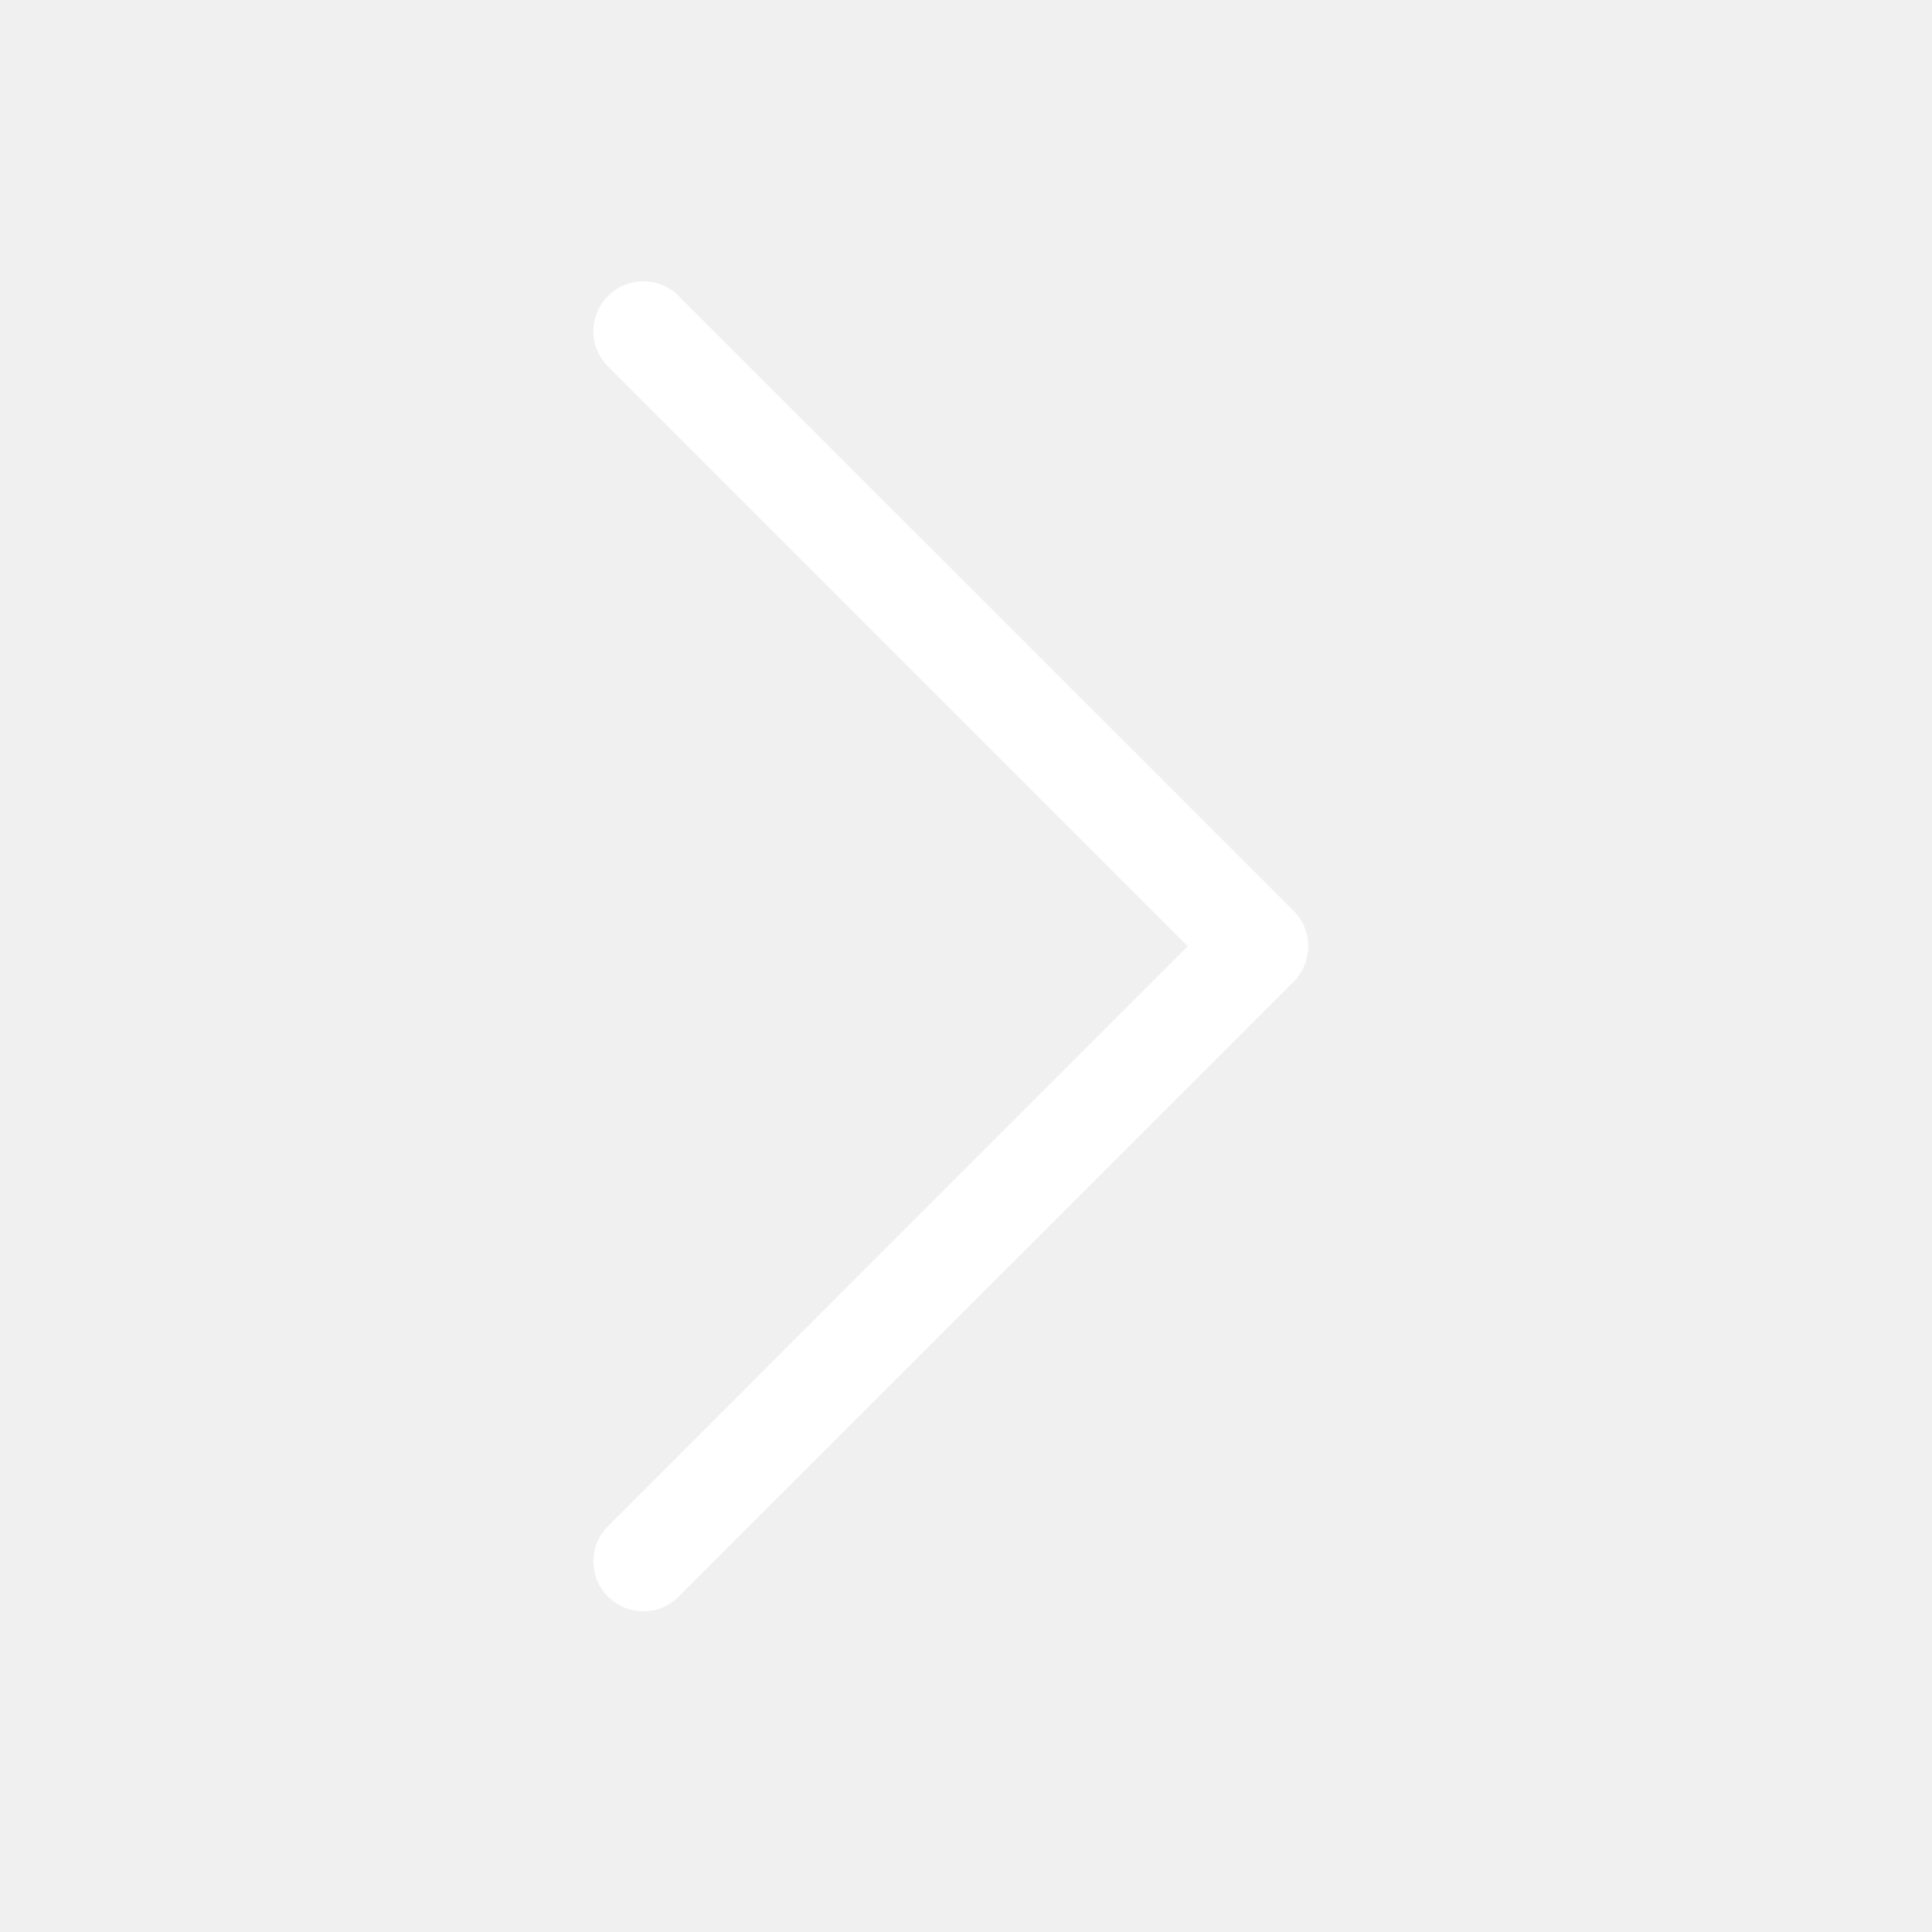
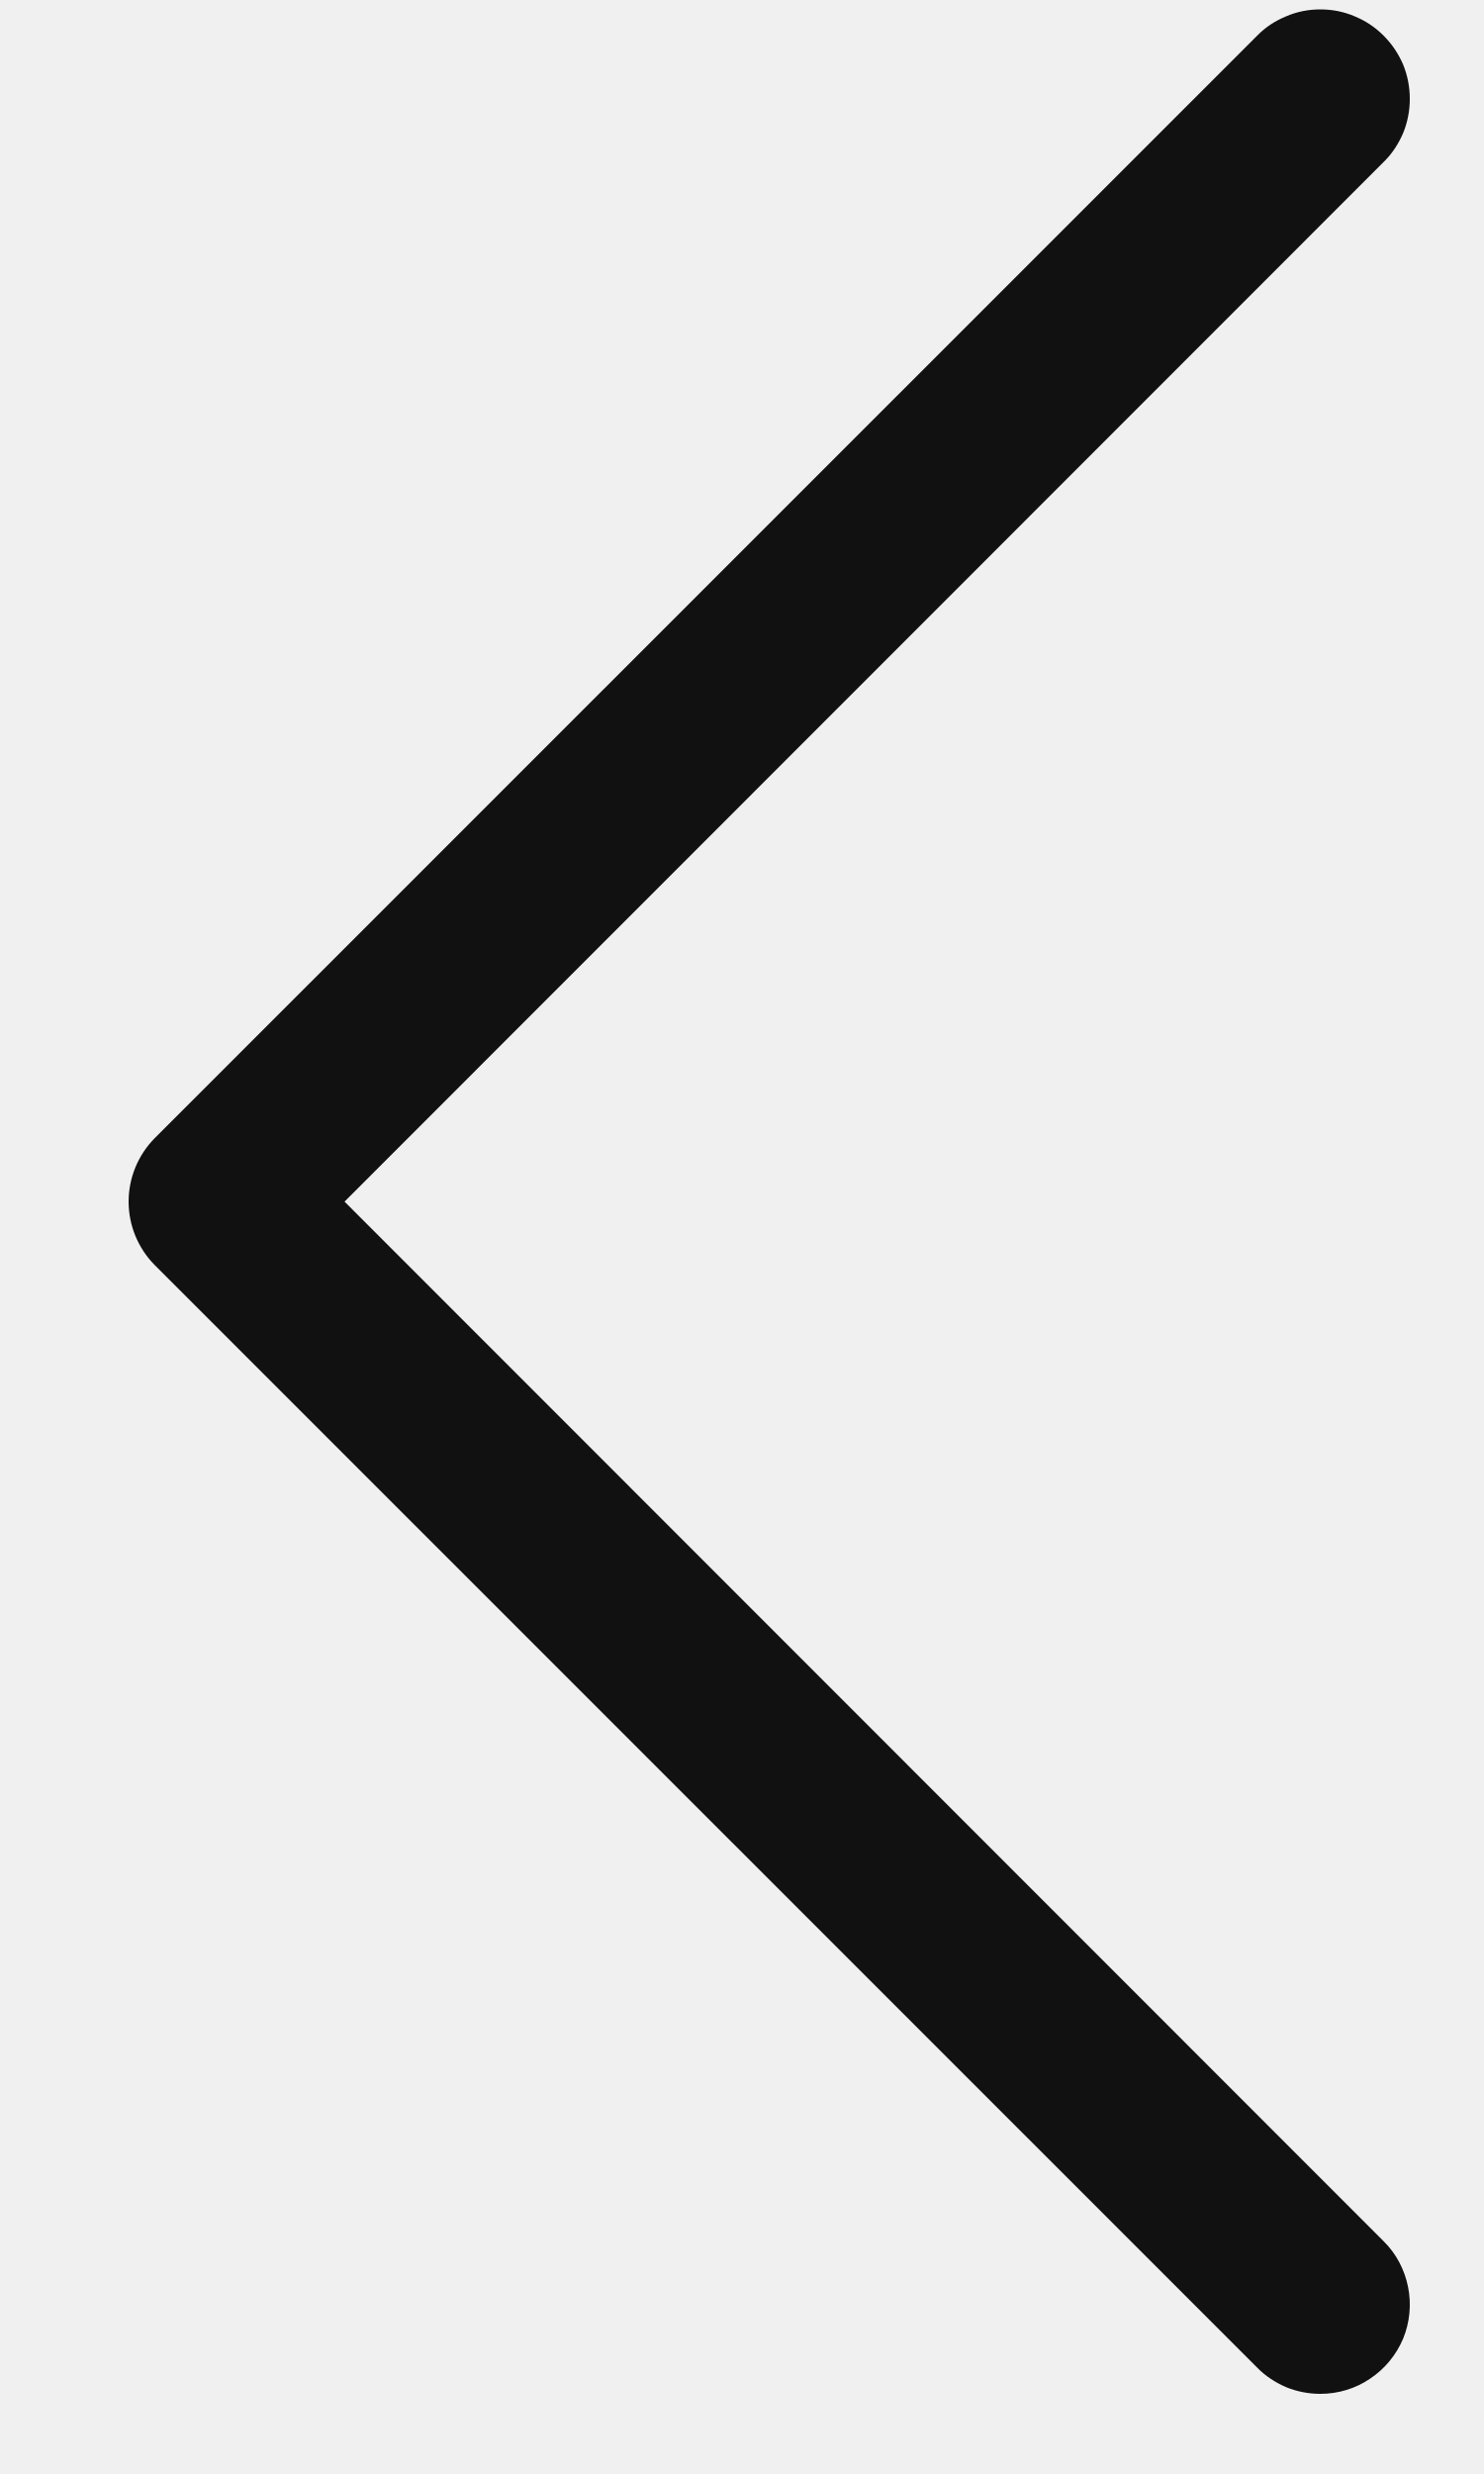
- <svg xmlns="http://www.w3.org/2000/svg" width="14" height="14" viewBox="0 0 14 14" fill="none">
-   <path d="M4.662 11.676C4.709 11.676 4.756 11.667 4.8 11.649C4.844 11.63 4.884 11.604 4.917 11.57L9.375 7.113C9.442 7.045 9.48 6.953 9.48 6.857C9.48 6.761 9.442 6.669 9.375 6.601L4.917 2.144C4.884 2.11 4.844 2.084 4.8 2.066C4.756 2.047 4.709 2.038 4.662 2.038C4.614 2.038 4.567 2.047 4.523 2.066C4.479 2.084 4.44 2.11 4.406 2.144C4.372 2.178 4.346 2.217 4.328 2.261C4.309 2.305 4.3 2.352 4.3 2.4C4.3 2.447 4.309 2.494 4.327 2.538C4.346 2.582 4.372 2.622 4.406 2.655L8.607 6.857L4.406 11.059C4.355 11.109 4.321 11.174 4.307 11.244C4.293 11.314 4.3 11.387 4.327 11.453C4.355 11.519 4.401 11.575 4.461 11.615C4.52 11.655 4.59 11.676 4.662 11.676Z" fill="white" />
+ <svg xmlns="http://www.w3.org/2000/svg" width="6" height="10" viewBox="0 0 6 10" fill="none">
+   <path d="M5.338 9.676C5.291 9.676 5.244 9.667 5.2 9.649C5.156 9.63 5.116 9.604 5.083 9.57L0.625 5.113C0.558 5.045 0.52 4.953 0.52 4.857C0.52 4.761 0.558 4.669 0.625 4.601L5.083 0.144C5.116 0.11 5.156 0.084 5.2 0.066C5.244 0.047 5.291 0.038 5.338 0.038C5.386 0.038 5.433 0.047 5.477 0.066C5.521 0.084 5.56 0.11 5.594 0.144C5.628 0.178 5.654 0.217 5.673 0.261C5.691 0.305 5.7 0.352 5.7 0.4C5.7 0.447 5.691 0.494 5.673 0.538C5.654 0.582 5.628 0.622 5.594 0.655L1.393 4.857L5.594 9.059C5.645 9.109 5.679 9.174 5.693 9.244C5.707 9.314 5.7 9.387 5.673 9.453C5.645 9.519 5.599 9.575 5.539 9.615C5.48 9.655 5.41 9.676 5.338 9.676V9.676Z" fill="#111111" />
</svg>
